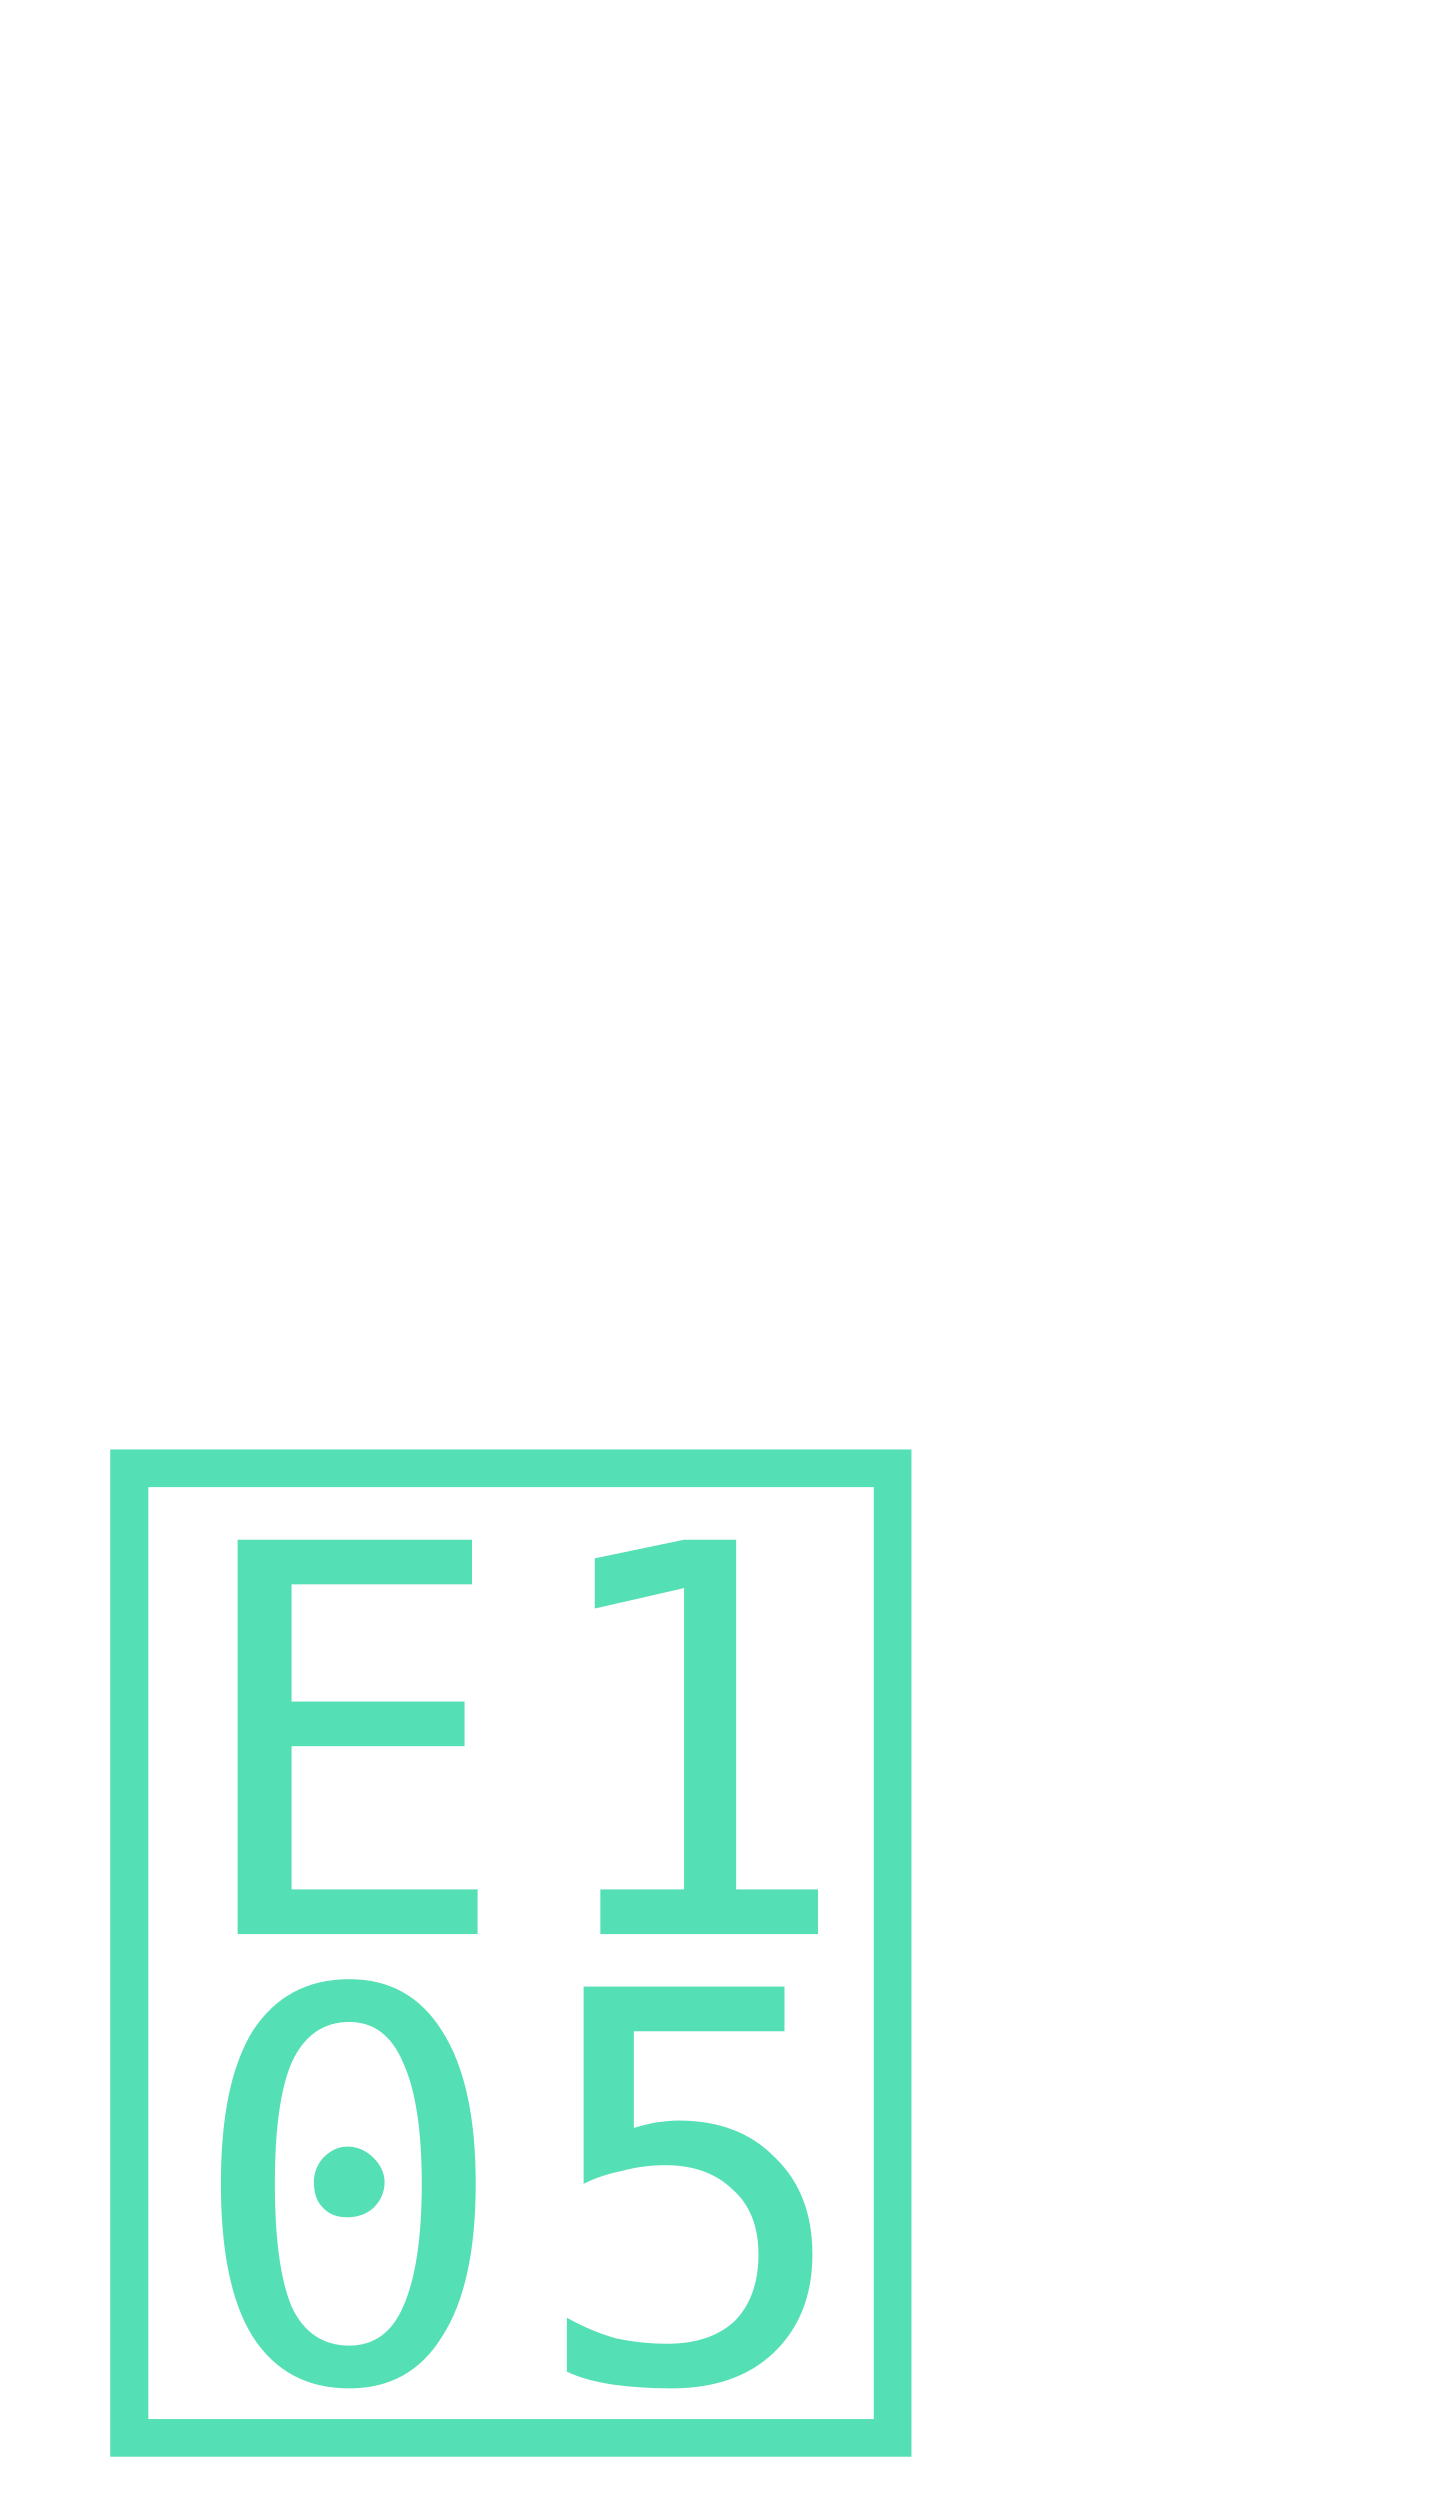
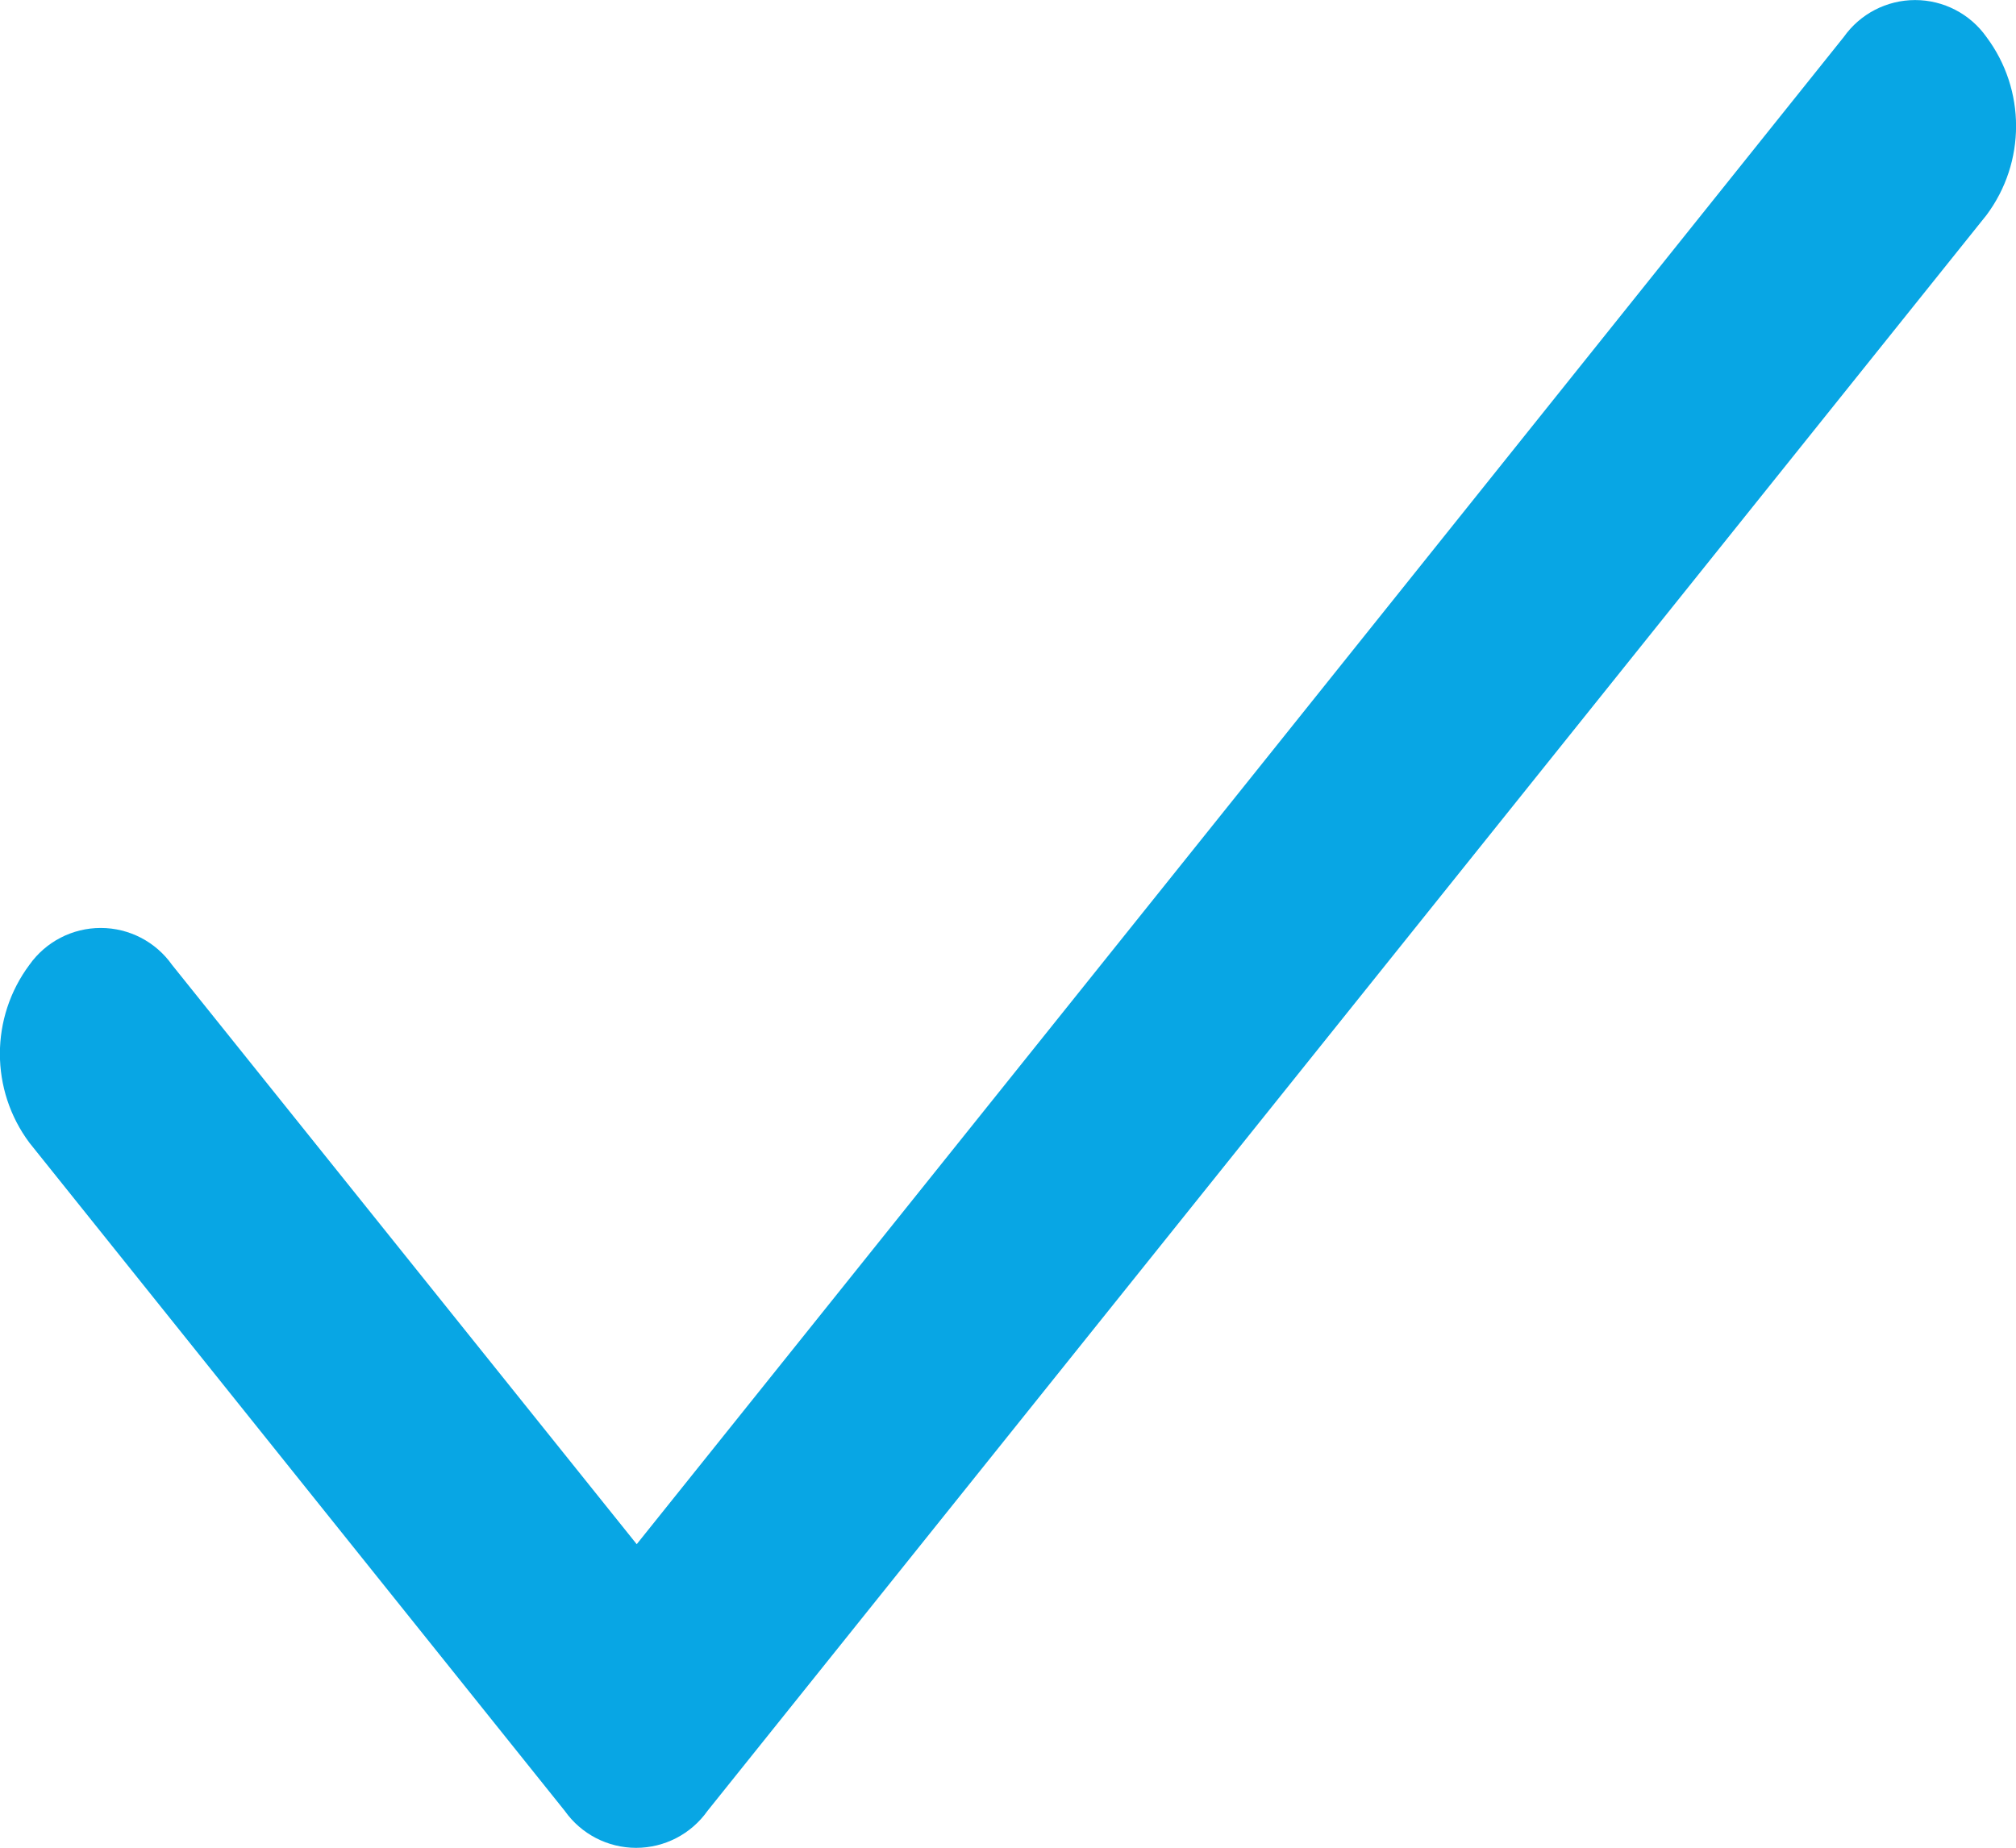
- <svg xmlns="http://www.w3.org/2000/svg" width="12" height="21" viewBox="0 0 12 21">
+ <svg xmlns="http://www.w3.org/2000/svg" width="12" height="11" viewBox="0 0 12 11">
  <defs>
-     <style>.a{fill:#55dfb4;font-size:10px;font-family:IkonoMiniL4-4, "Ikono Mini L 4";}</style>
+     <style>.a{fill:#08a6e4;}</style>
  </defs>
-   <text class="a" transform="translate(6 20)">
-     <tspan x="-5.39" y="0"></tspan>
-   </text>
+   <g transform="translate(-5.953 -7.138)">
+     <path class="a" d="M11.824,68.217a.52.52,0,0,0-.849,0l-3.5,4.373-3.685,4.6L1.024,73.741a.52.52,0,0,0-.849,0,.886.886,0,0,0,0,1.059l3.187,3.978a.52.52,0,0,0,.849,0l7.613-9.5A.886.886,0,0,0,11.824,68.217Z" transform="translate(5.953 -60.859)" />
+   </g>
</svg>
